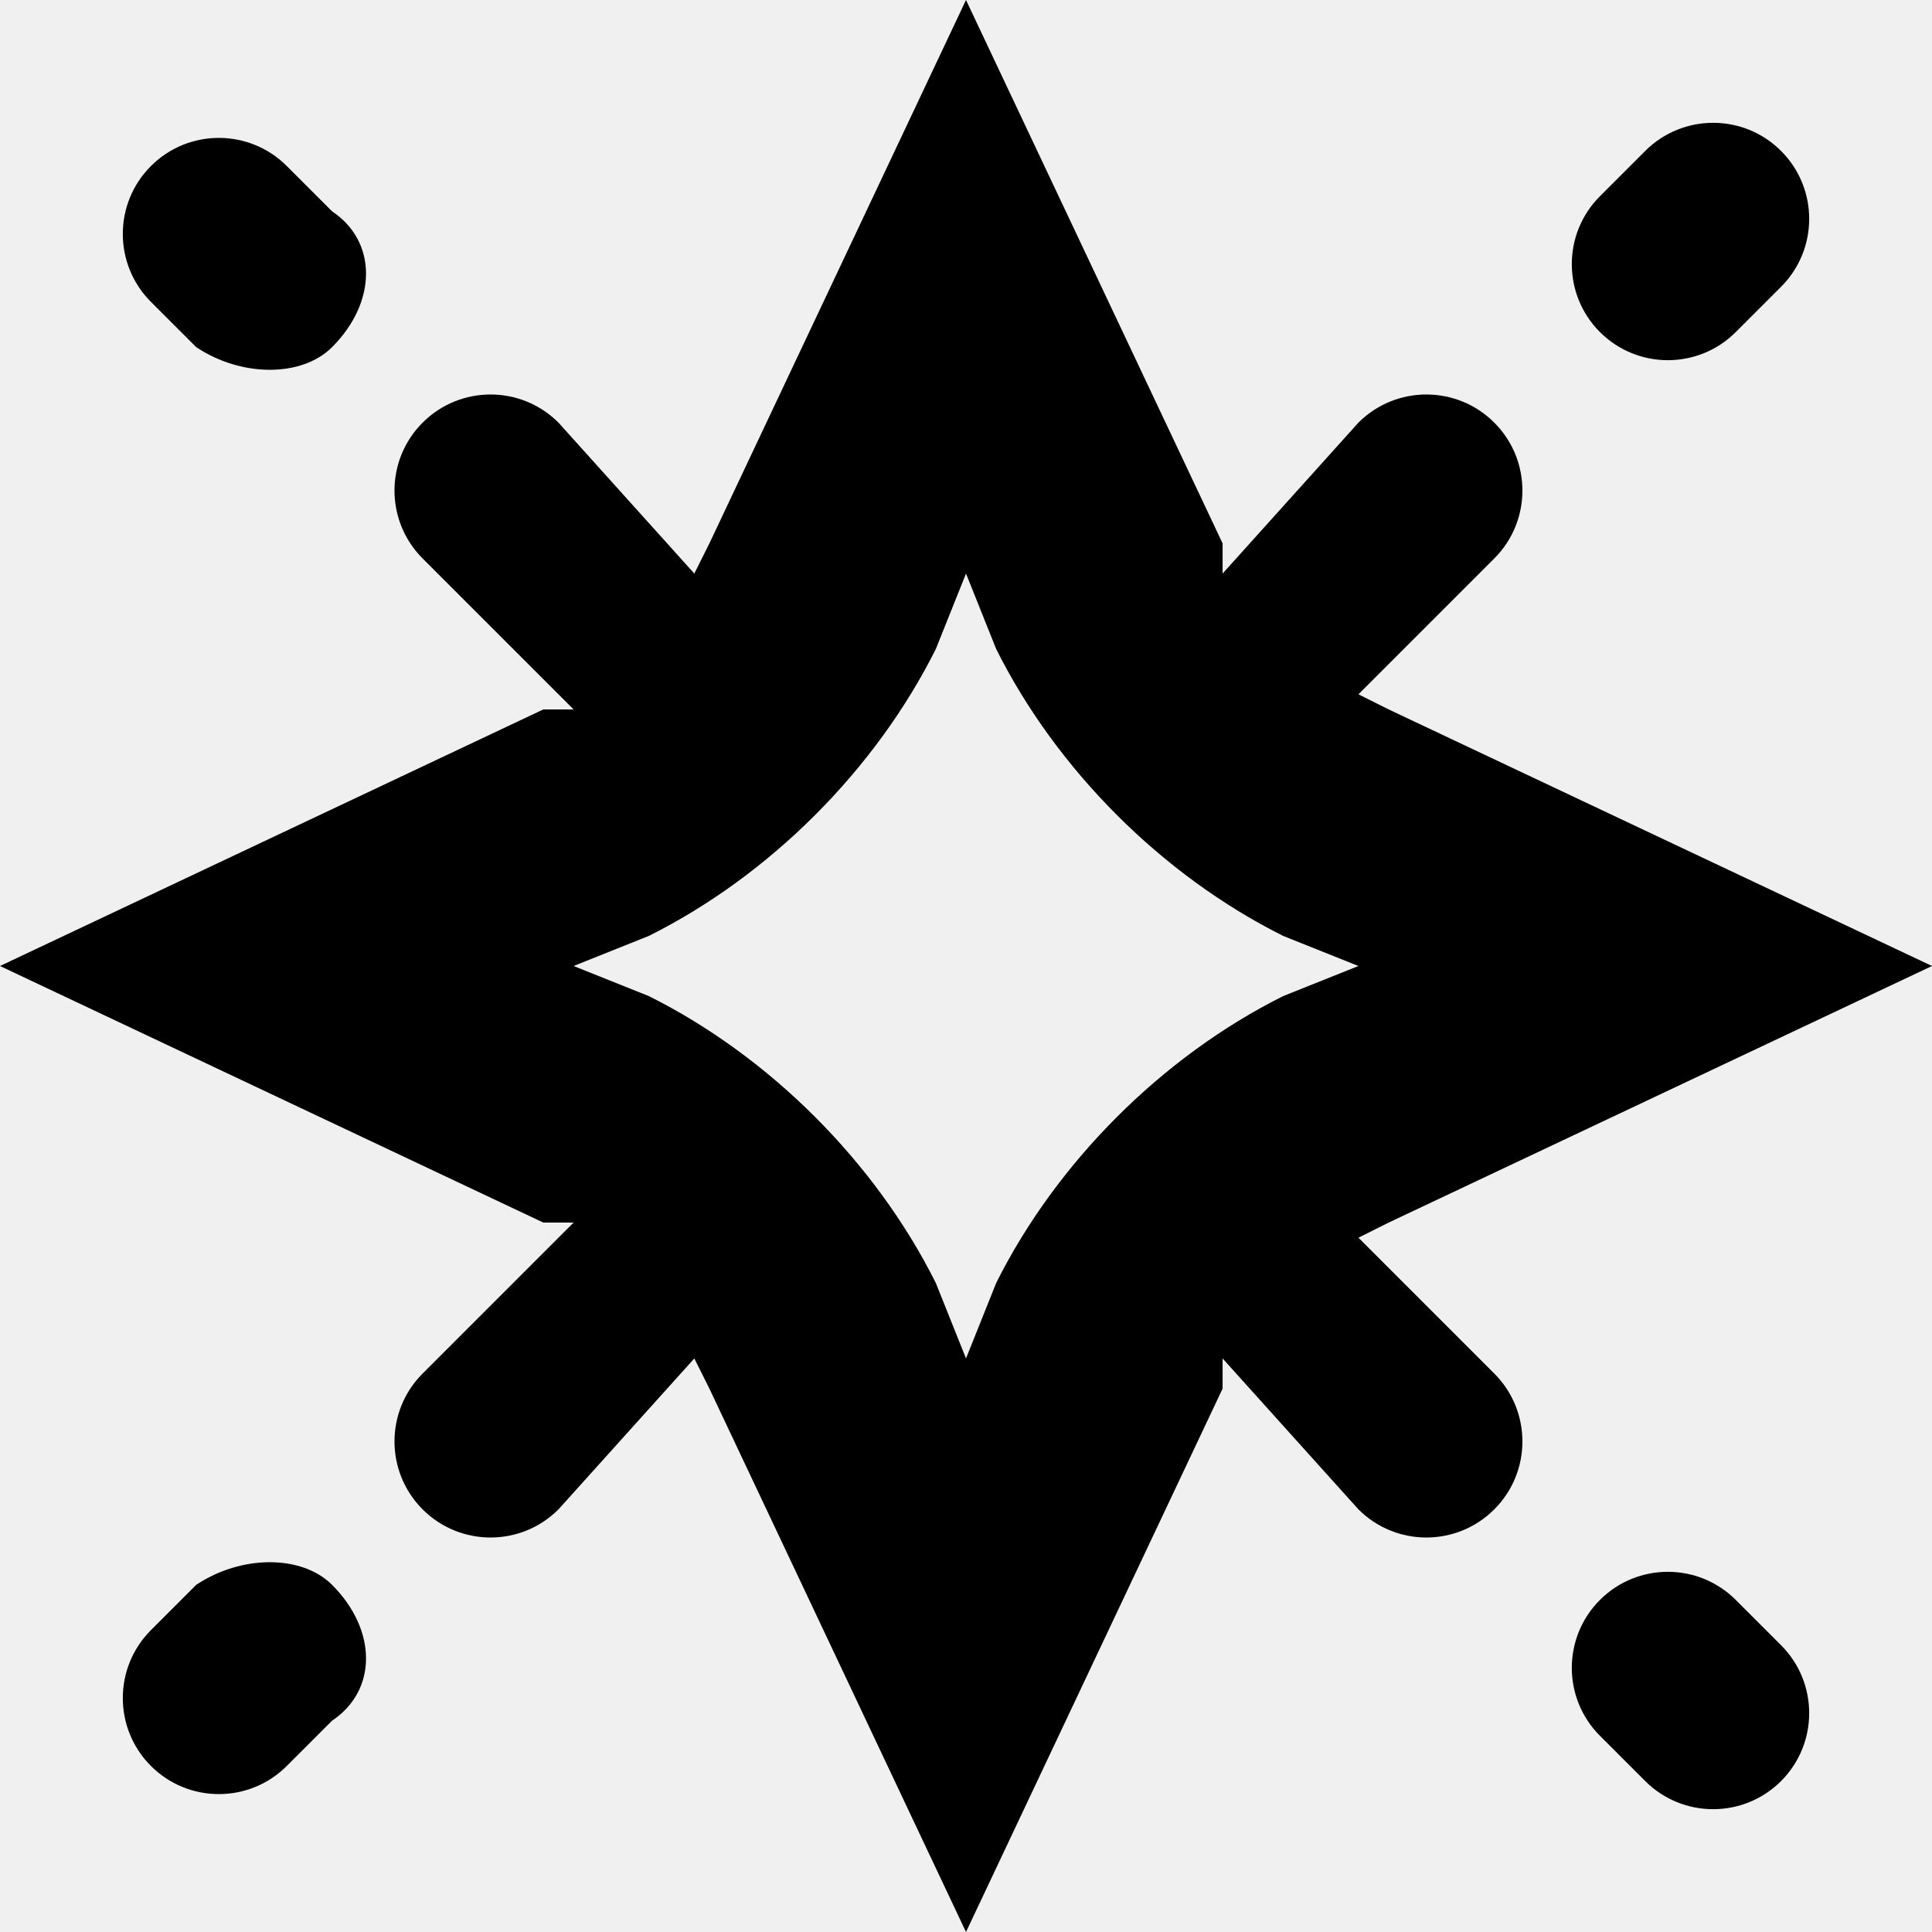
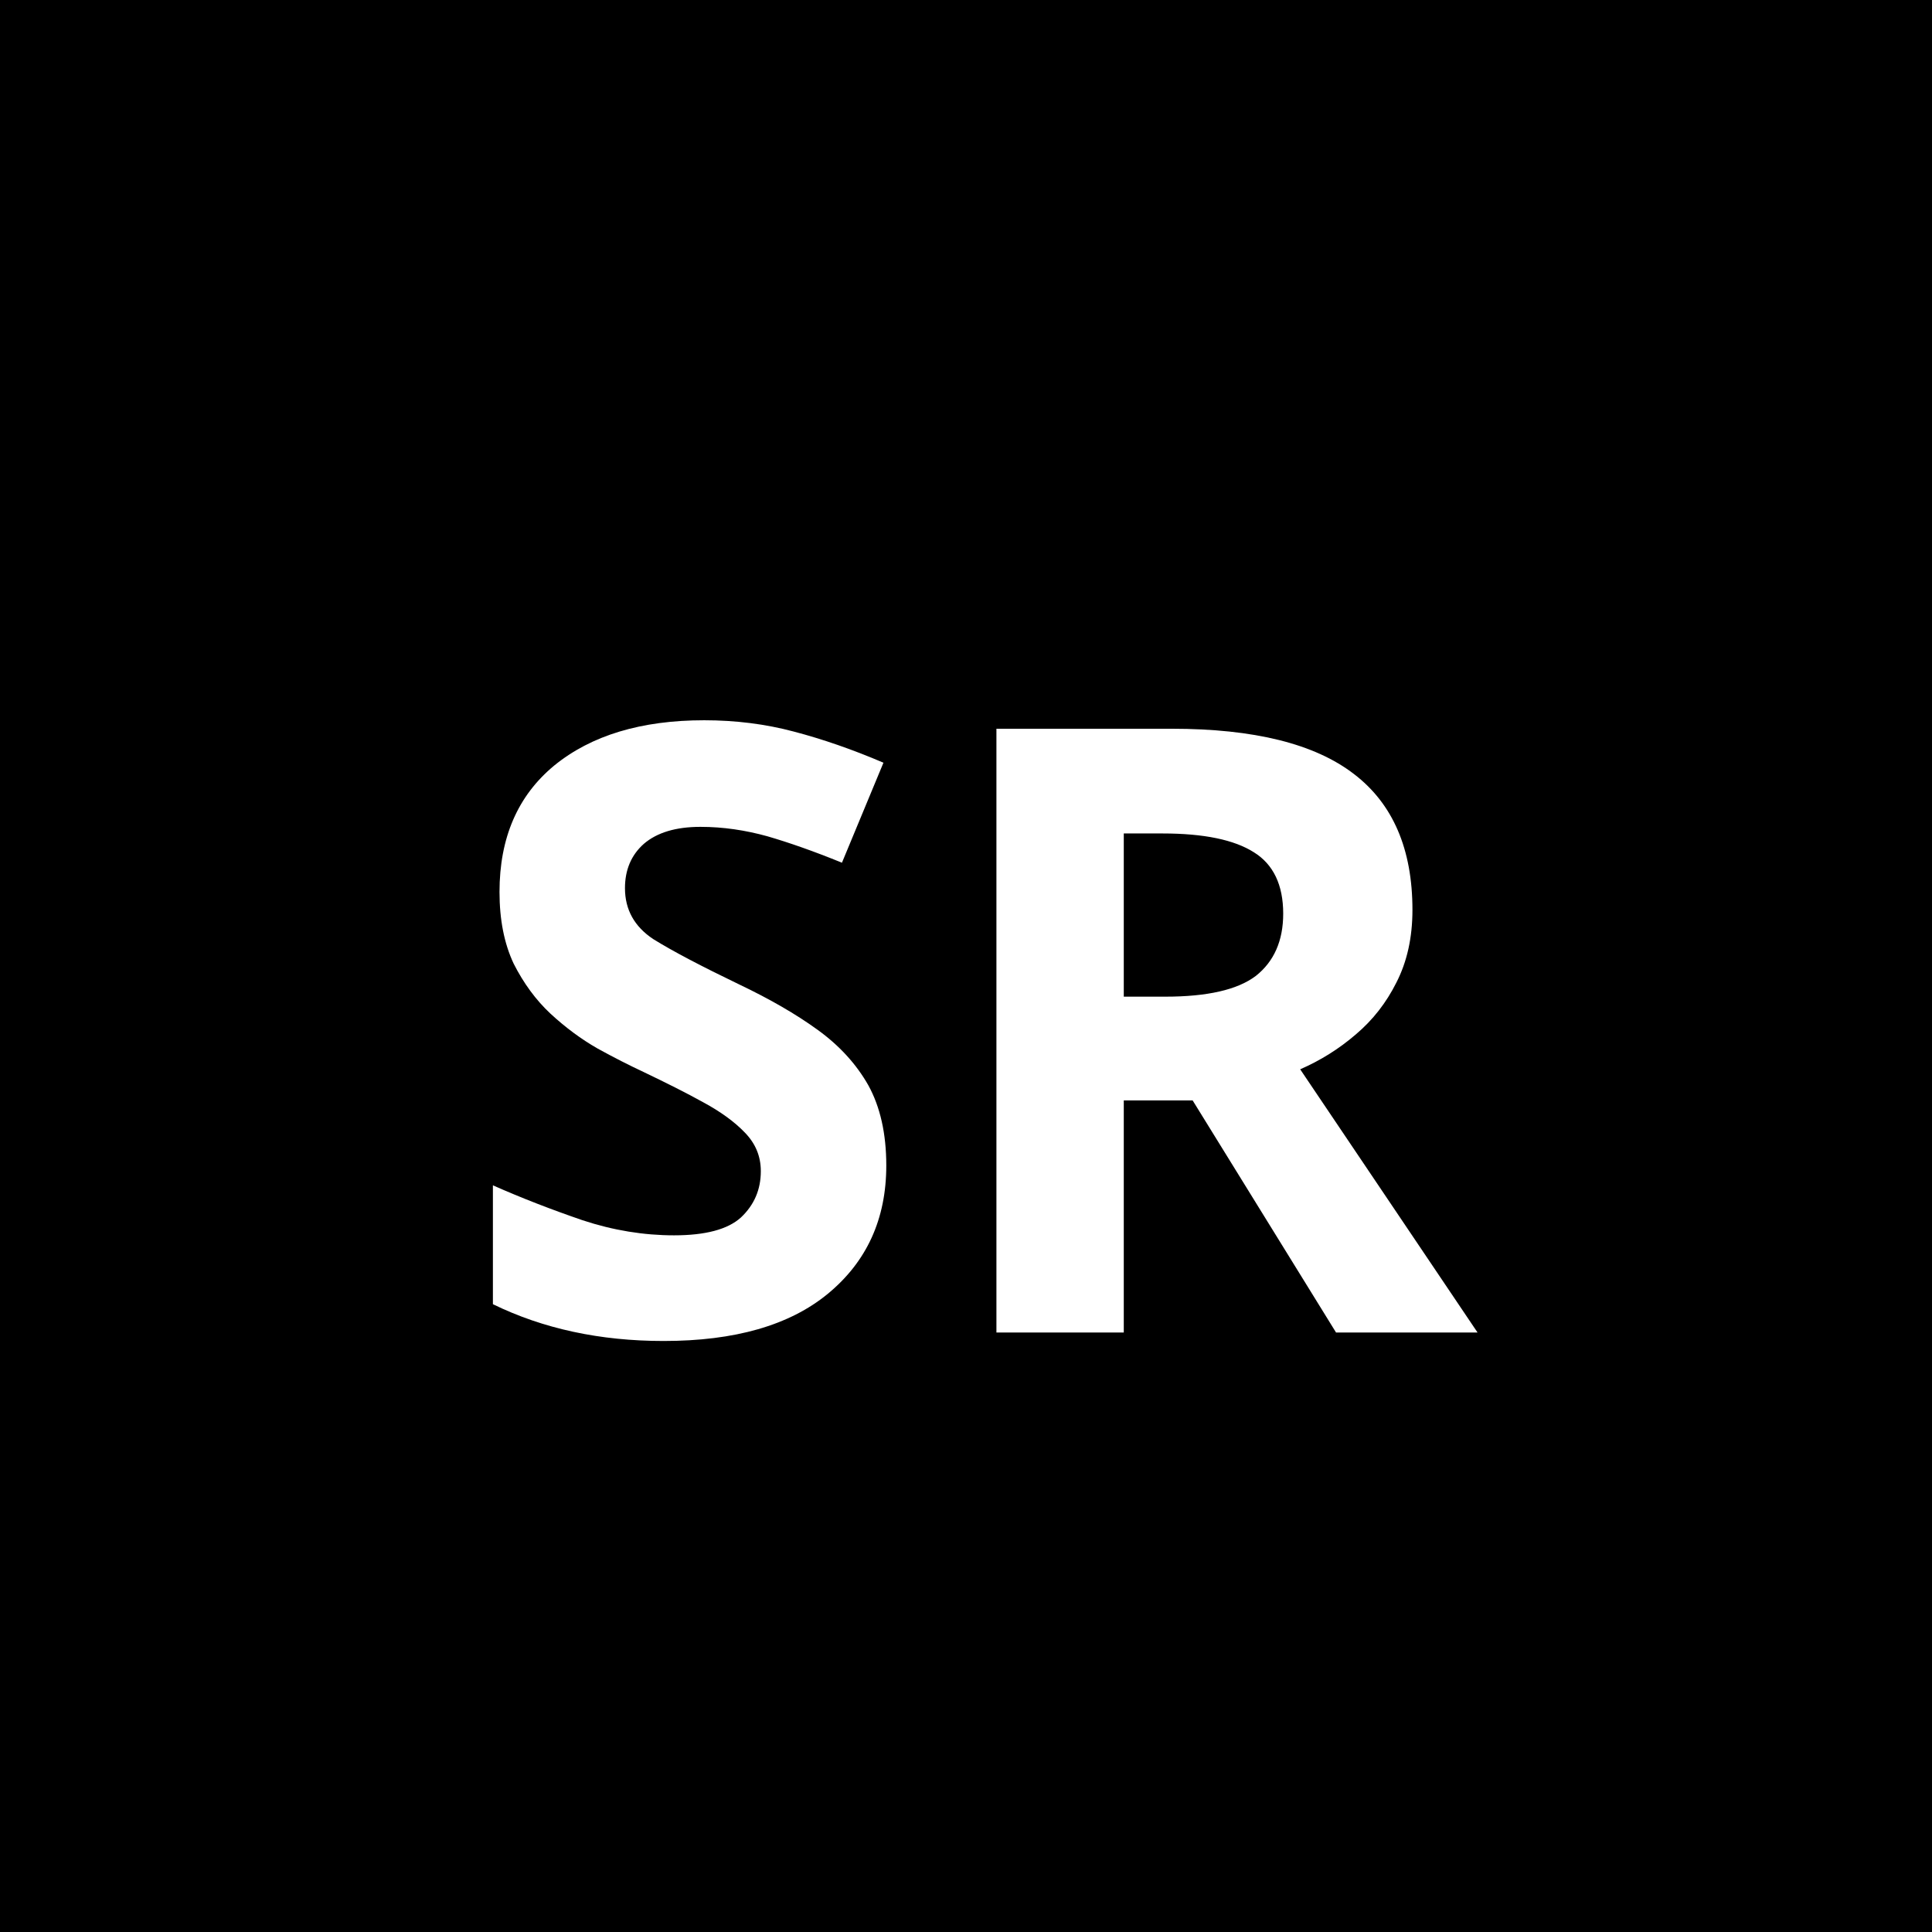
- <svg xmlns="http://www.w3.org/2000/svg" viewBox="0 0 128 128">
-   <path fill-rule="evenodd" d="M81 36 64 0 47 36l-1 2-9-10a6 6 0 0 0-9 9l10 10h-2L0 64l36 17h2L28 91a6 6 0 1 0 9 9l9-10 1 2 17 36 17-36v-2l9 10a6 6 0 1 0 9-9l-9-9 2-1 36-17-36-17-2-1 9-9a6 6 0 1 0-9-9l-9 10v-2Zm-17 2-2 5c-4 8-11 15-19 19l-5 2 5 2c8 4 15 11 19 19l2 5 2-5c4-8 11-15 19-19l5-2-5-2c-8-4-15-11-19-19l-2-5Z" clip-rule="evenodd" />
-   <path d="M118 19a6 6 0 0 0-9-9l-3 3a6 6 0 1 0 9 9l3-3Zm-96 4c-2 2-6 2-9 0l-3-3a6 6 0 1 1 9-9l3 3c3 2 3 6 0 9Zm0 82c-2-2-6-2-9 0l-3 3a6 6 0 1 0 9 9l3-3c3-2 3-6 0-9Zm96 4a6 6 0 0 1-9 9l-3-3a6 6 0 1 1 9-9l3 3Z" />
-   <style>path{fill:#000}@media (prefers-color-scheme:dark){path{fill:#fff}}</style>
+ <svg xmlns="http://www.w3.org/2000/svg" width="32" height="32" viewBox="0 0 32 32">
+   <rect width="32" height="32" fill="#000000" />
+   <text x="50%" y="52%" dominant-baseline="central" text-anchor="middle" fill="#FFFFFF" font-family="Audiowide, Orbitron, sans-serif" font-weight="bold" font-size="14">SR</text>
</svg>
